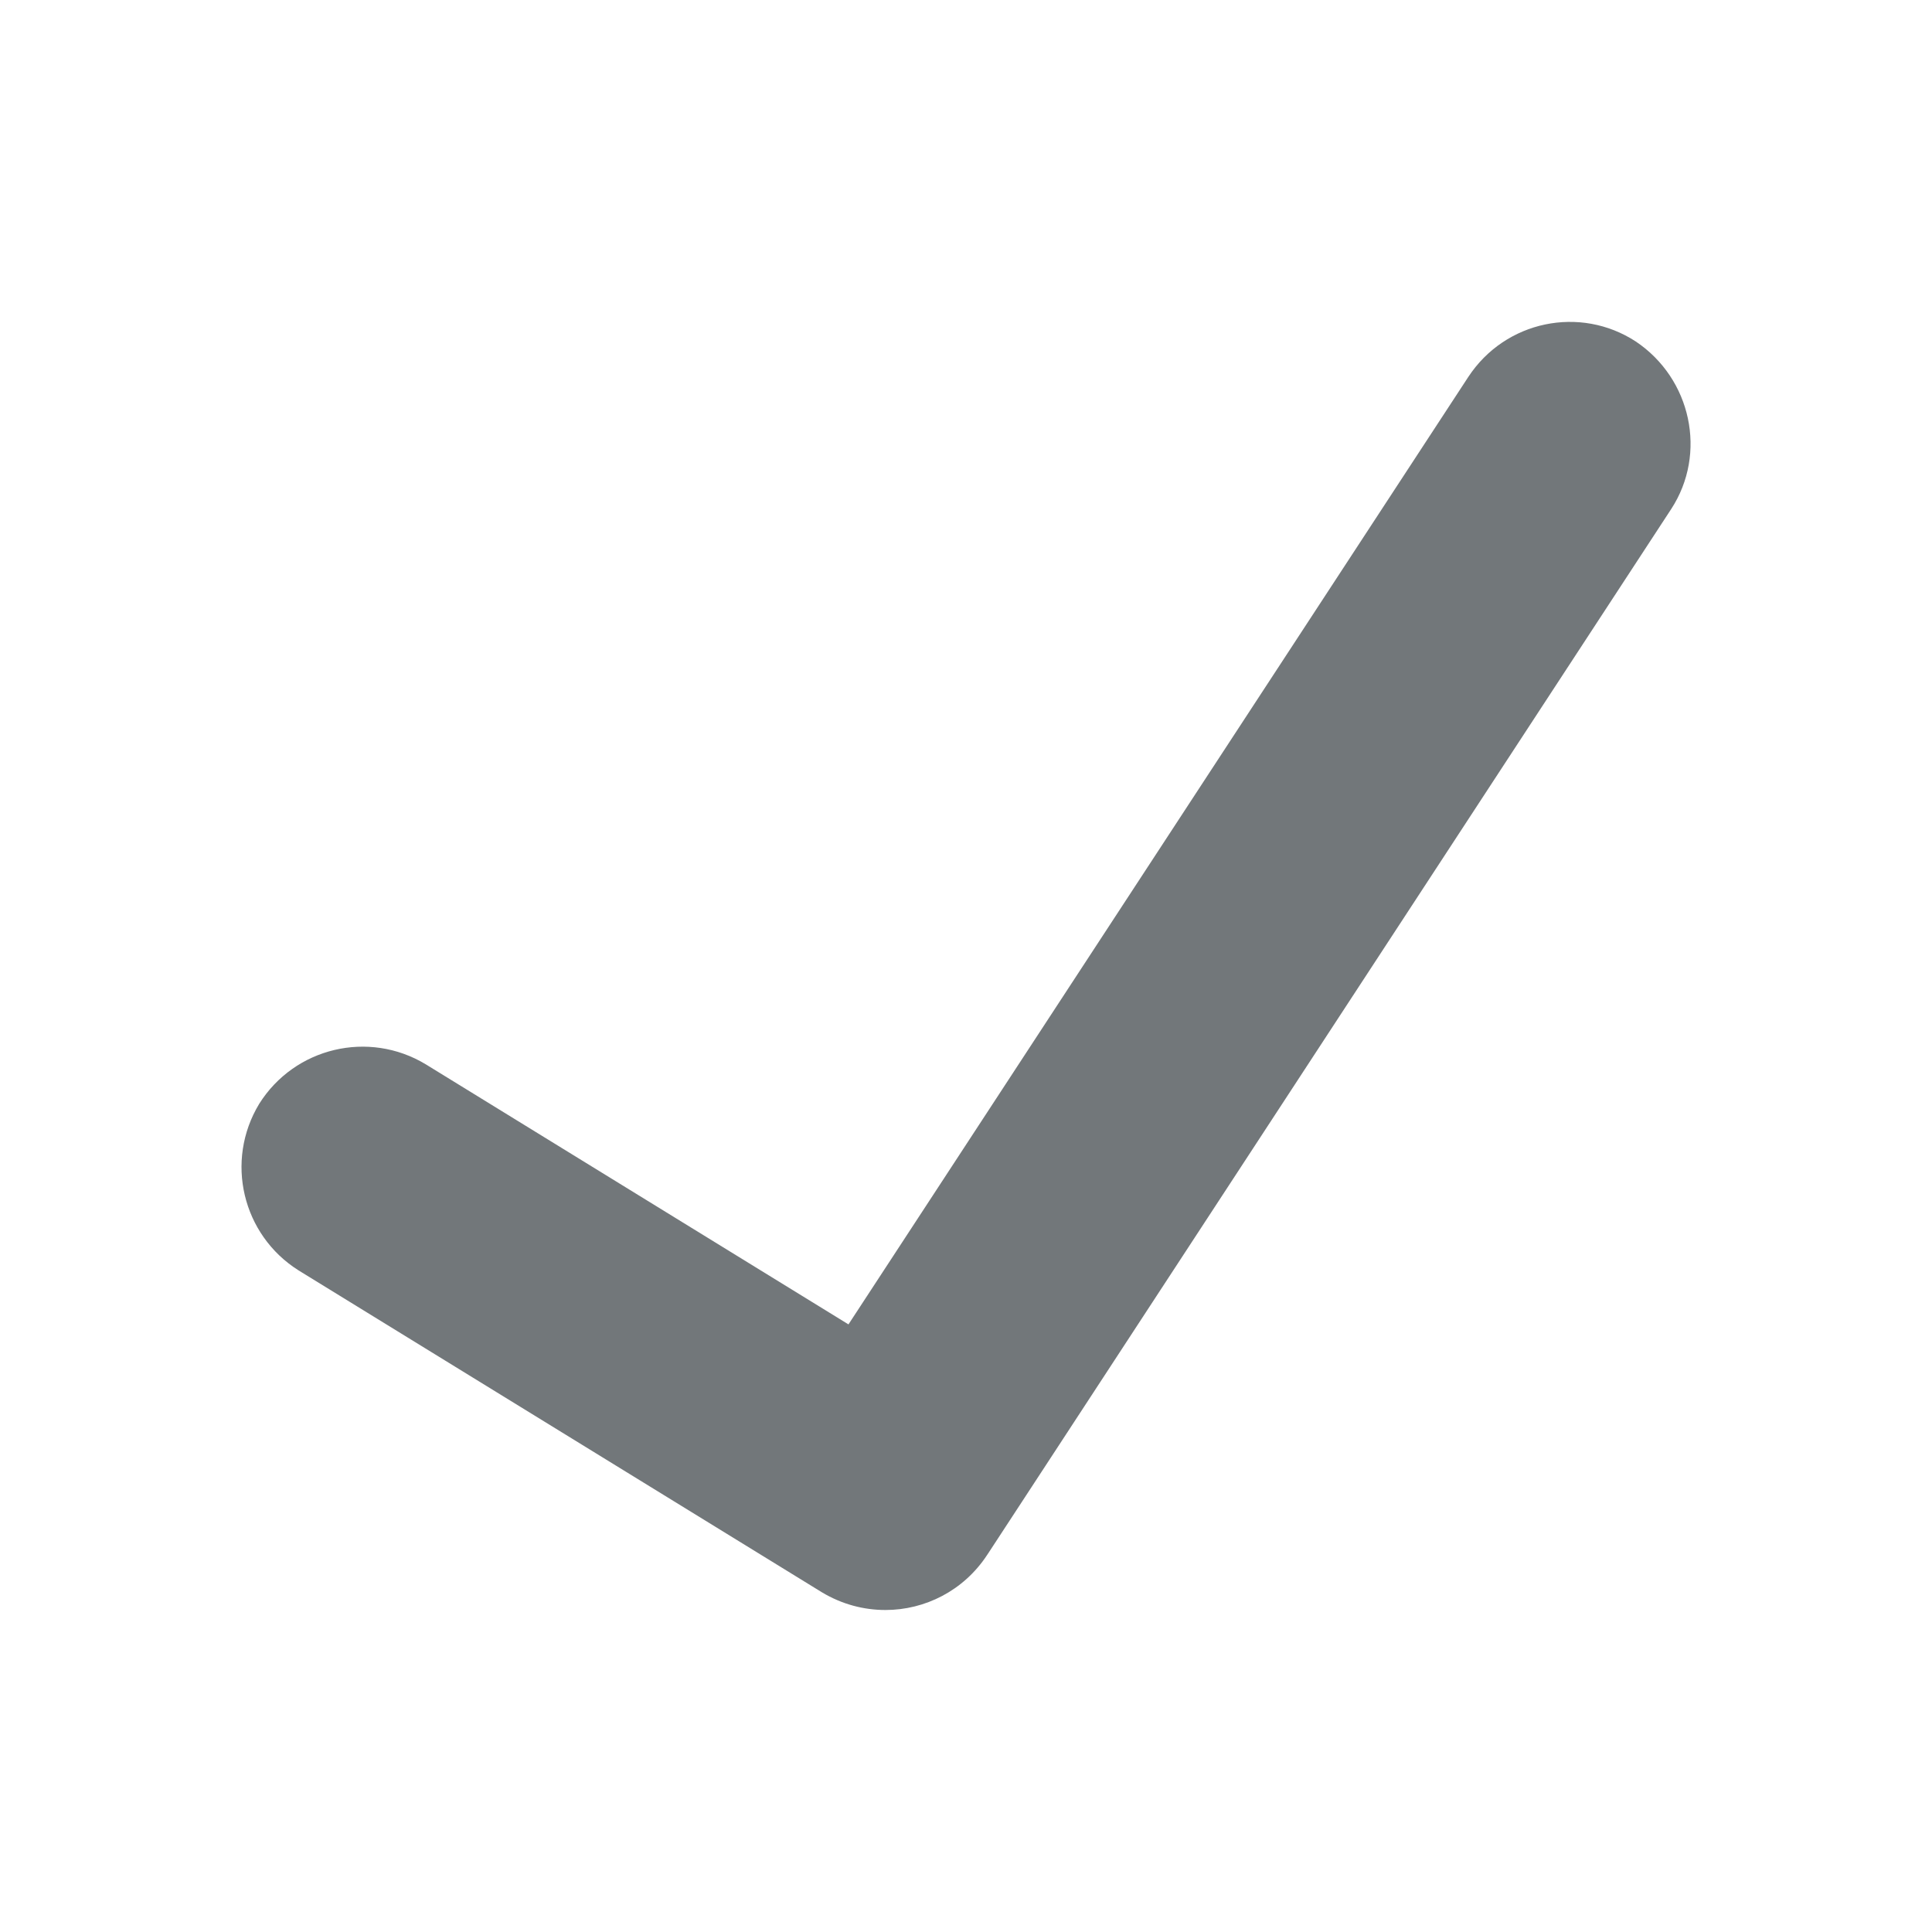
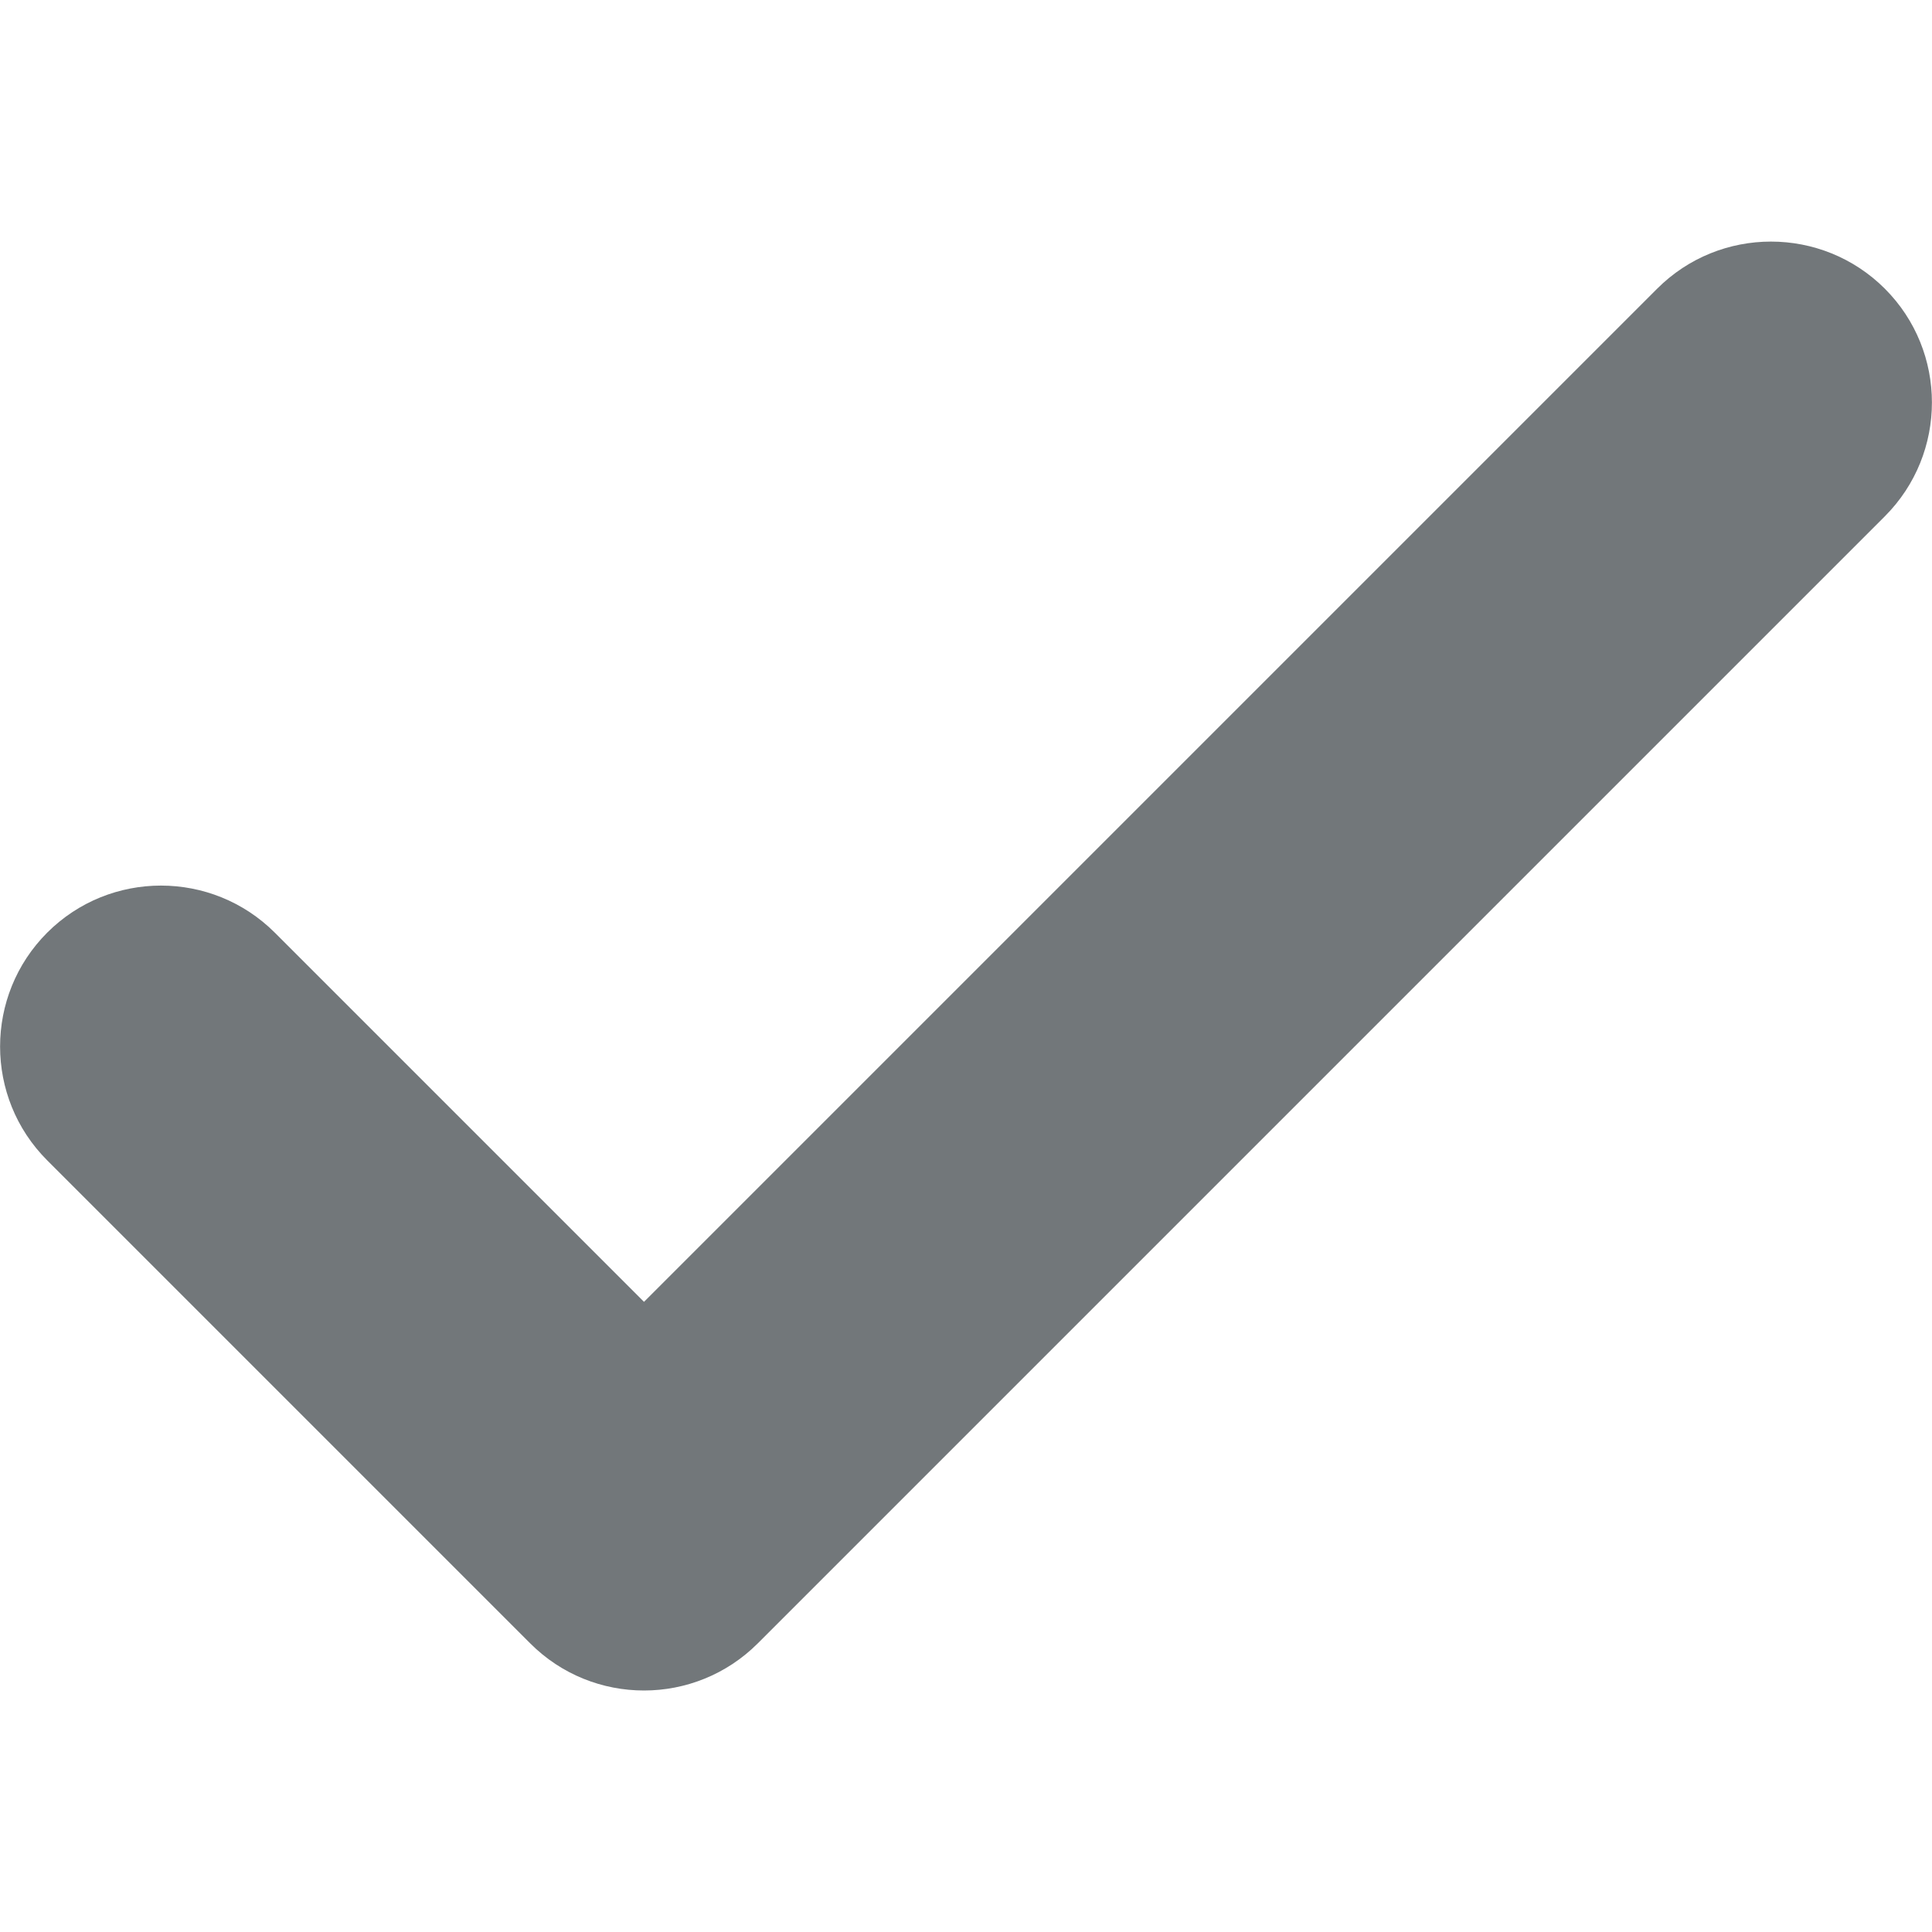
<svg xmlns="http://www.w3.org/2000/svg" width="24" height="24" viewBox="0 0 24 24">
-   <path fill="#72777a" fill-rule="evenodd" d="M20.76 6.324L12.28 19.29l-.02.03c-.29.44-.77.68-1.26.68-.27 0-.54-.07-.79-.22l-6.5-3.998c-.7-.44-.92-1.36-.49-2.07.44-.7 1.36-.92 2.07-.49l5.25 3.23 7.7-11.77c.46-.7 1.39-.89 2.08-.44.69.462.89 1.392.44 2.082z" />
+   <path d="M8 21c-.512 0-1.024-.195-1.414-.586l-6-6c-.78-.78-.78-2.047 0-2.828.78-.78 2.047-.78 2.828 0L8 16.172 20.586 3.586c.78-.78 2.047-.78 2.828 0 .78.78.78 2.047 0 2.828l-14 14c-.39.39-.902.586-1.414.586z" fill="#72777A" fill-rule="evenodd" />
</svg>
